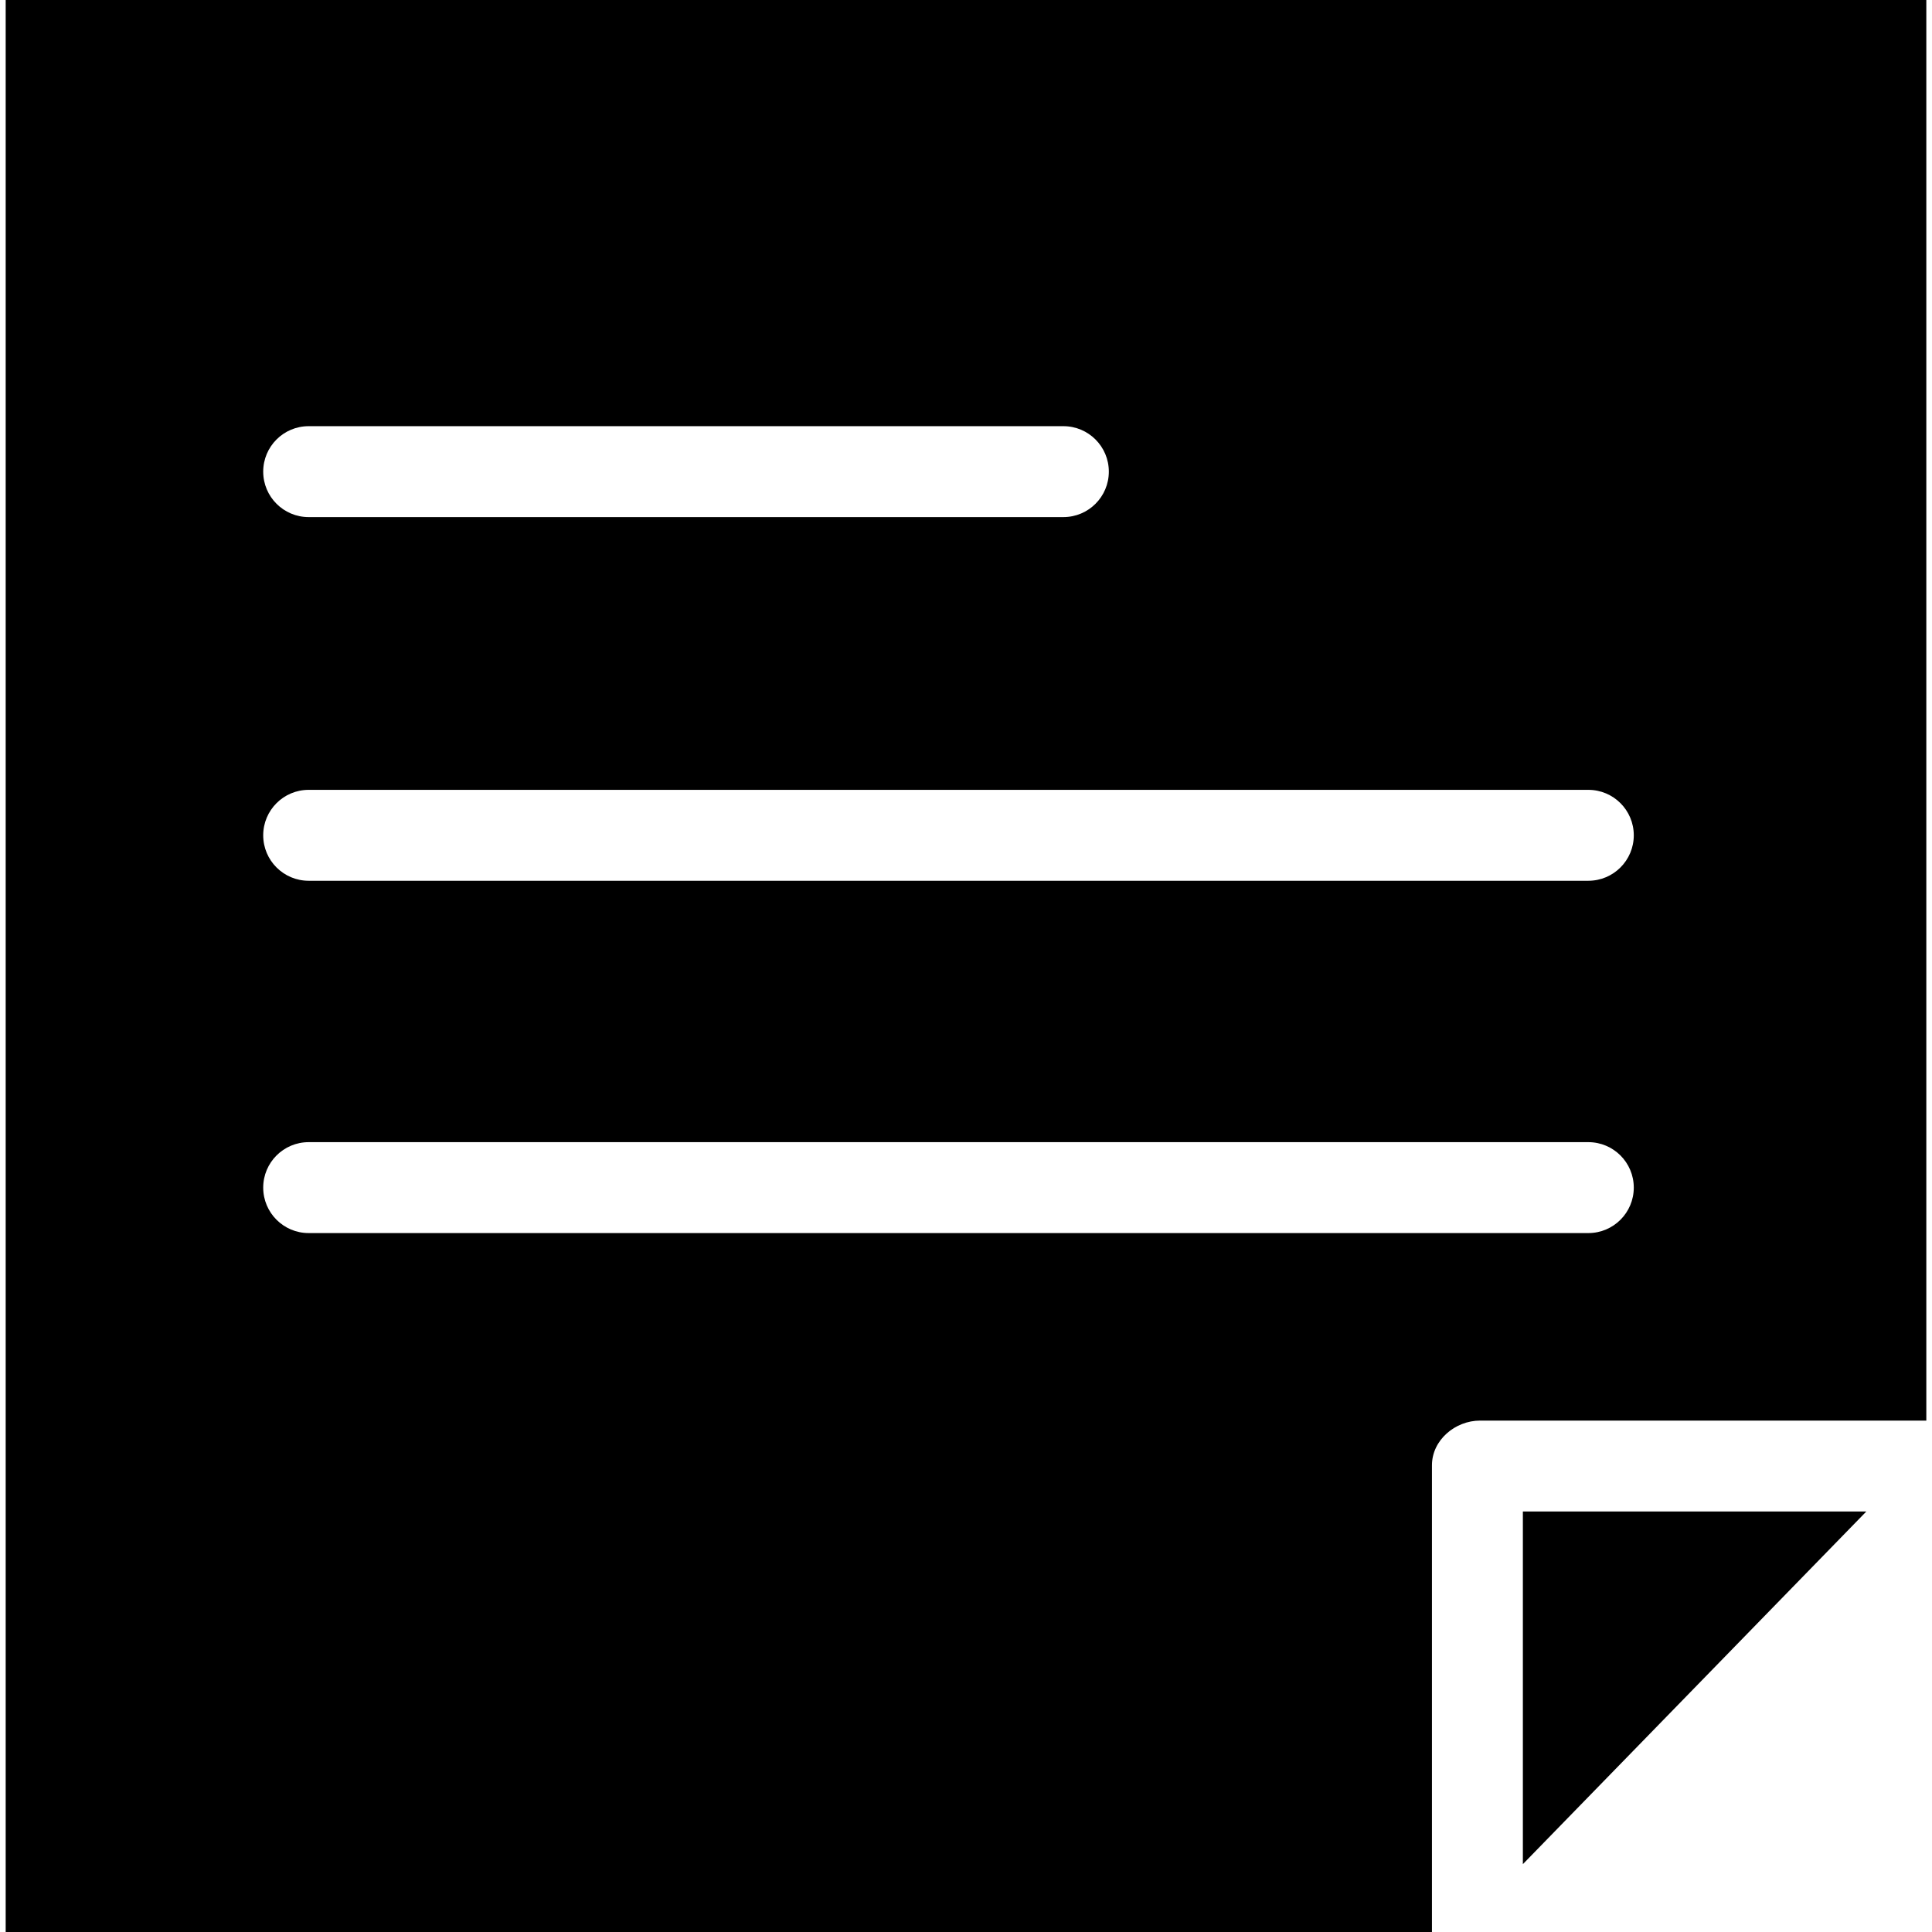
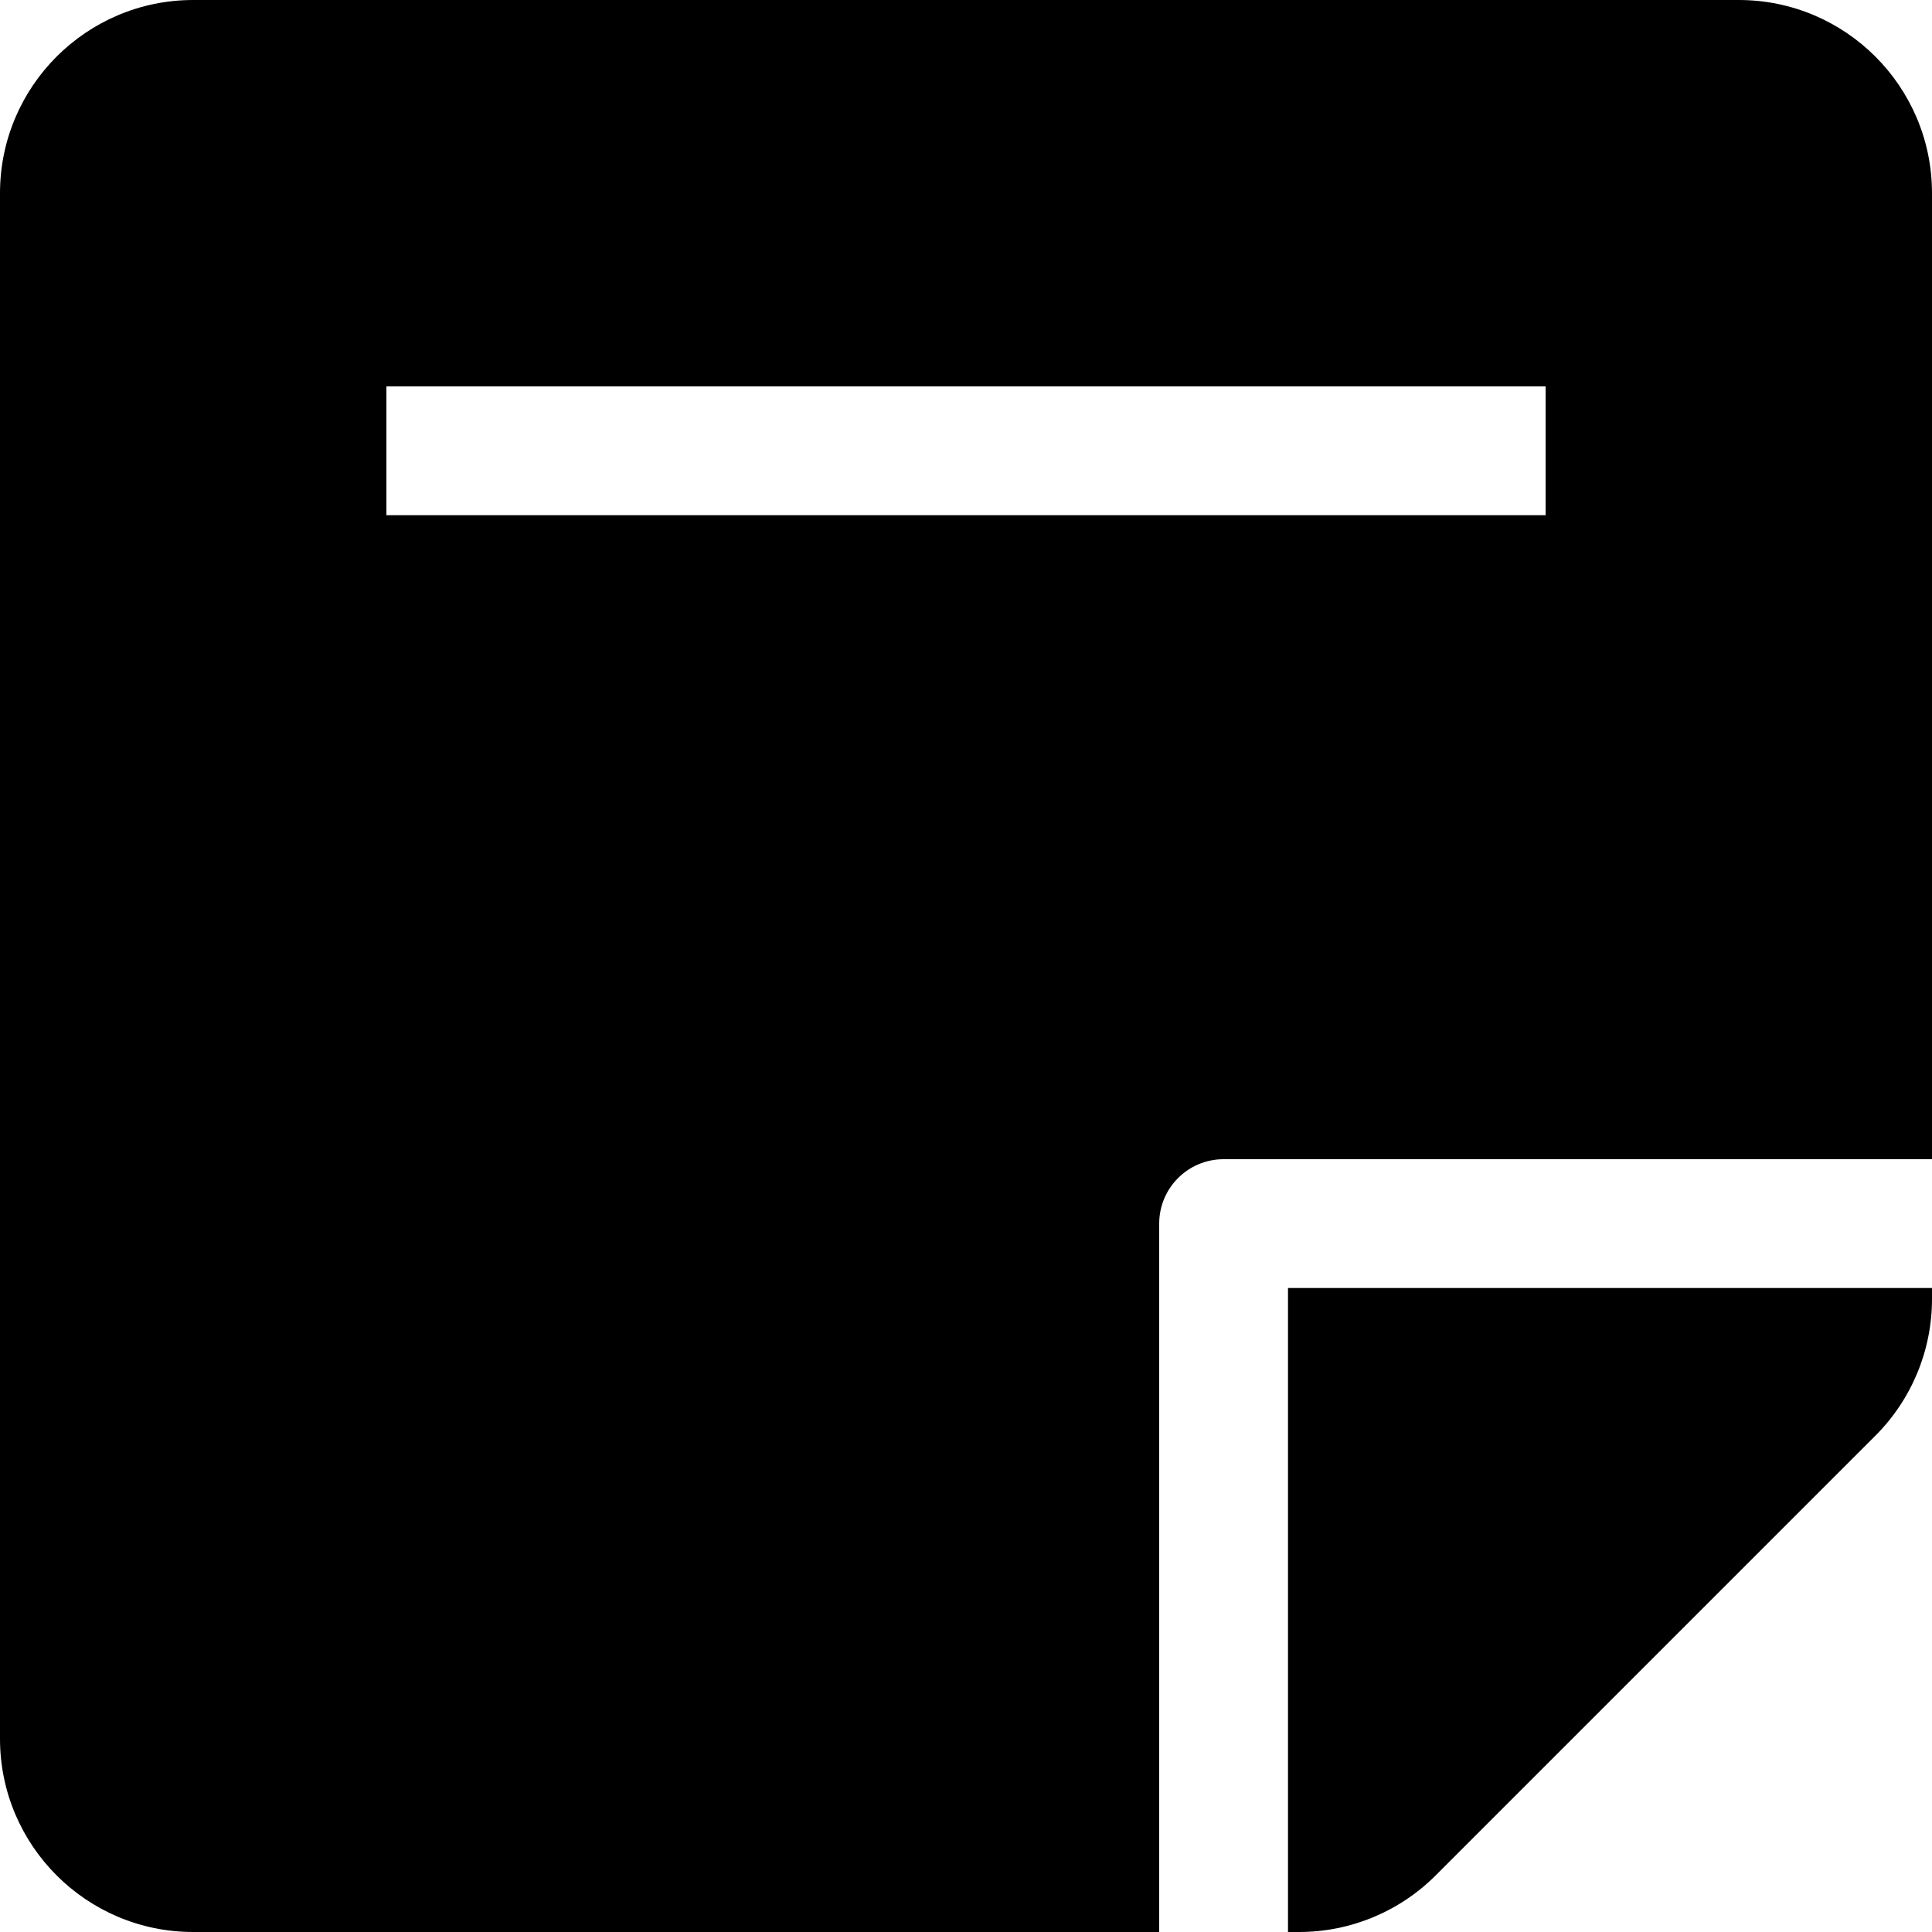
- <svg xmlns="http://www.w3.org/2000/svg" viewBox="-1 0 340 340" width="340pt">
-   <path d="m267 328.059 60.441-62.059h-60.441zm0 0" />
-   <path d="m0 340h251v-82.133c0-4.418 4.062-7.867 8.48-7.867h78.52v-250h-338zm53.32-265h132.816c4.418 0 8 3.582 8 8s-3.582 8-8 8h-132.816c-4.418 0-8-3.582-8-8s3.582-8 8-8zm0 64h225.199c4.418 0 8 3.582 8 8s-3.582 8-8 8h-225.199c-4.418 0-8-3.582-8-8s3.582-8 8-8zm0 62h225.199c4.418 0 8 3.582 8 8s-3.582 8-8 8h-225.199c-4.418 0-8-3.582-8-8s3.582-8 8-8zm0 0" />
+ <svg xmlns="http://www.w3.org/2000/svg" width="15px" height="15px" viewBox="0 0 15 15">
+   <path fill-rule="evenodd" clip-rule="evenodd" d="M0 1.5C0 0.672 0.672 0 1.5 0H13.5C14.328 0 15 0.672 15 1.5V9H9.5C9.224 9 9 9.224 9 9.5V15H1.5C0.672 15 0 14.328 0 13.5V1.5ZM12 4H3V3H12V4Z" />
+   <path d="M10 15H10.086C10.484 15 10.865 14.842 11.146 14.561L14.561 11.146C14.842 10.865 15 10.484 15 10.086V10H10V15Z" />
</svg>
